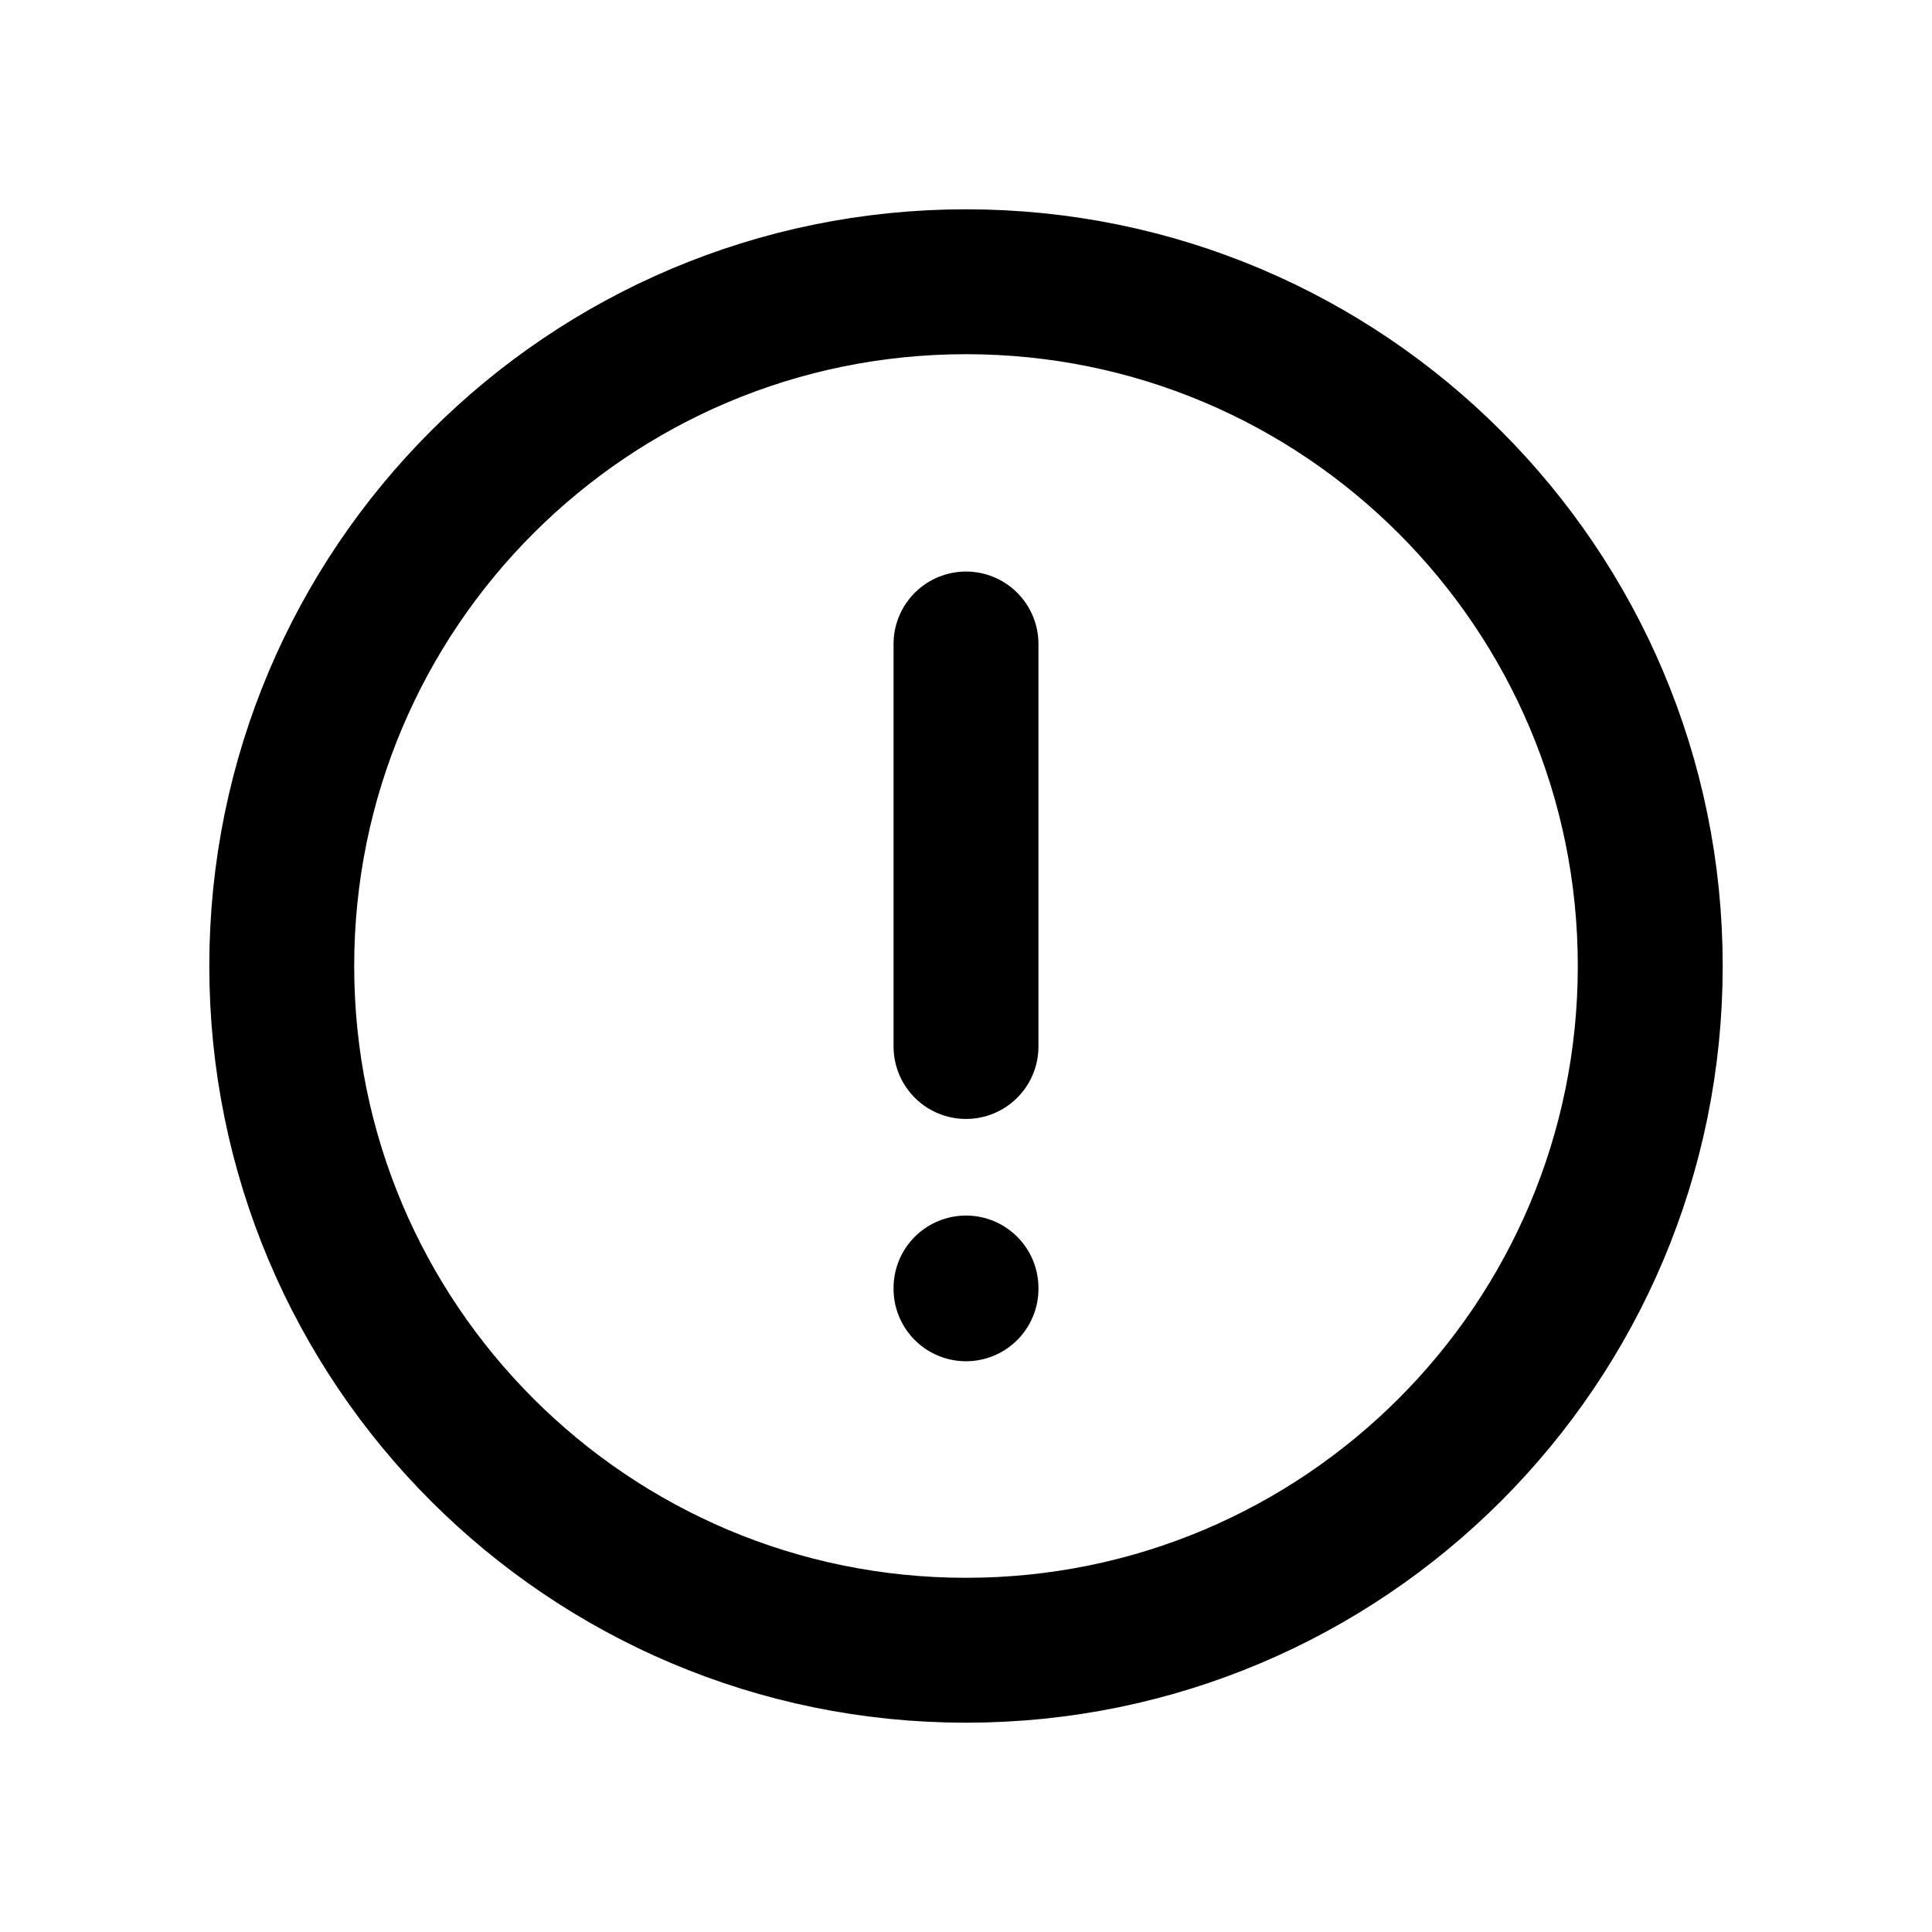
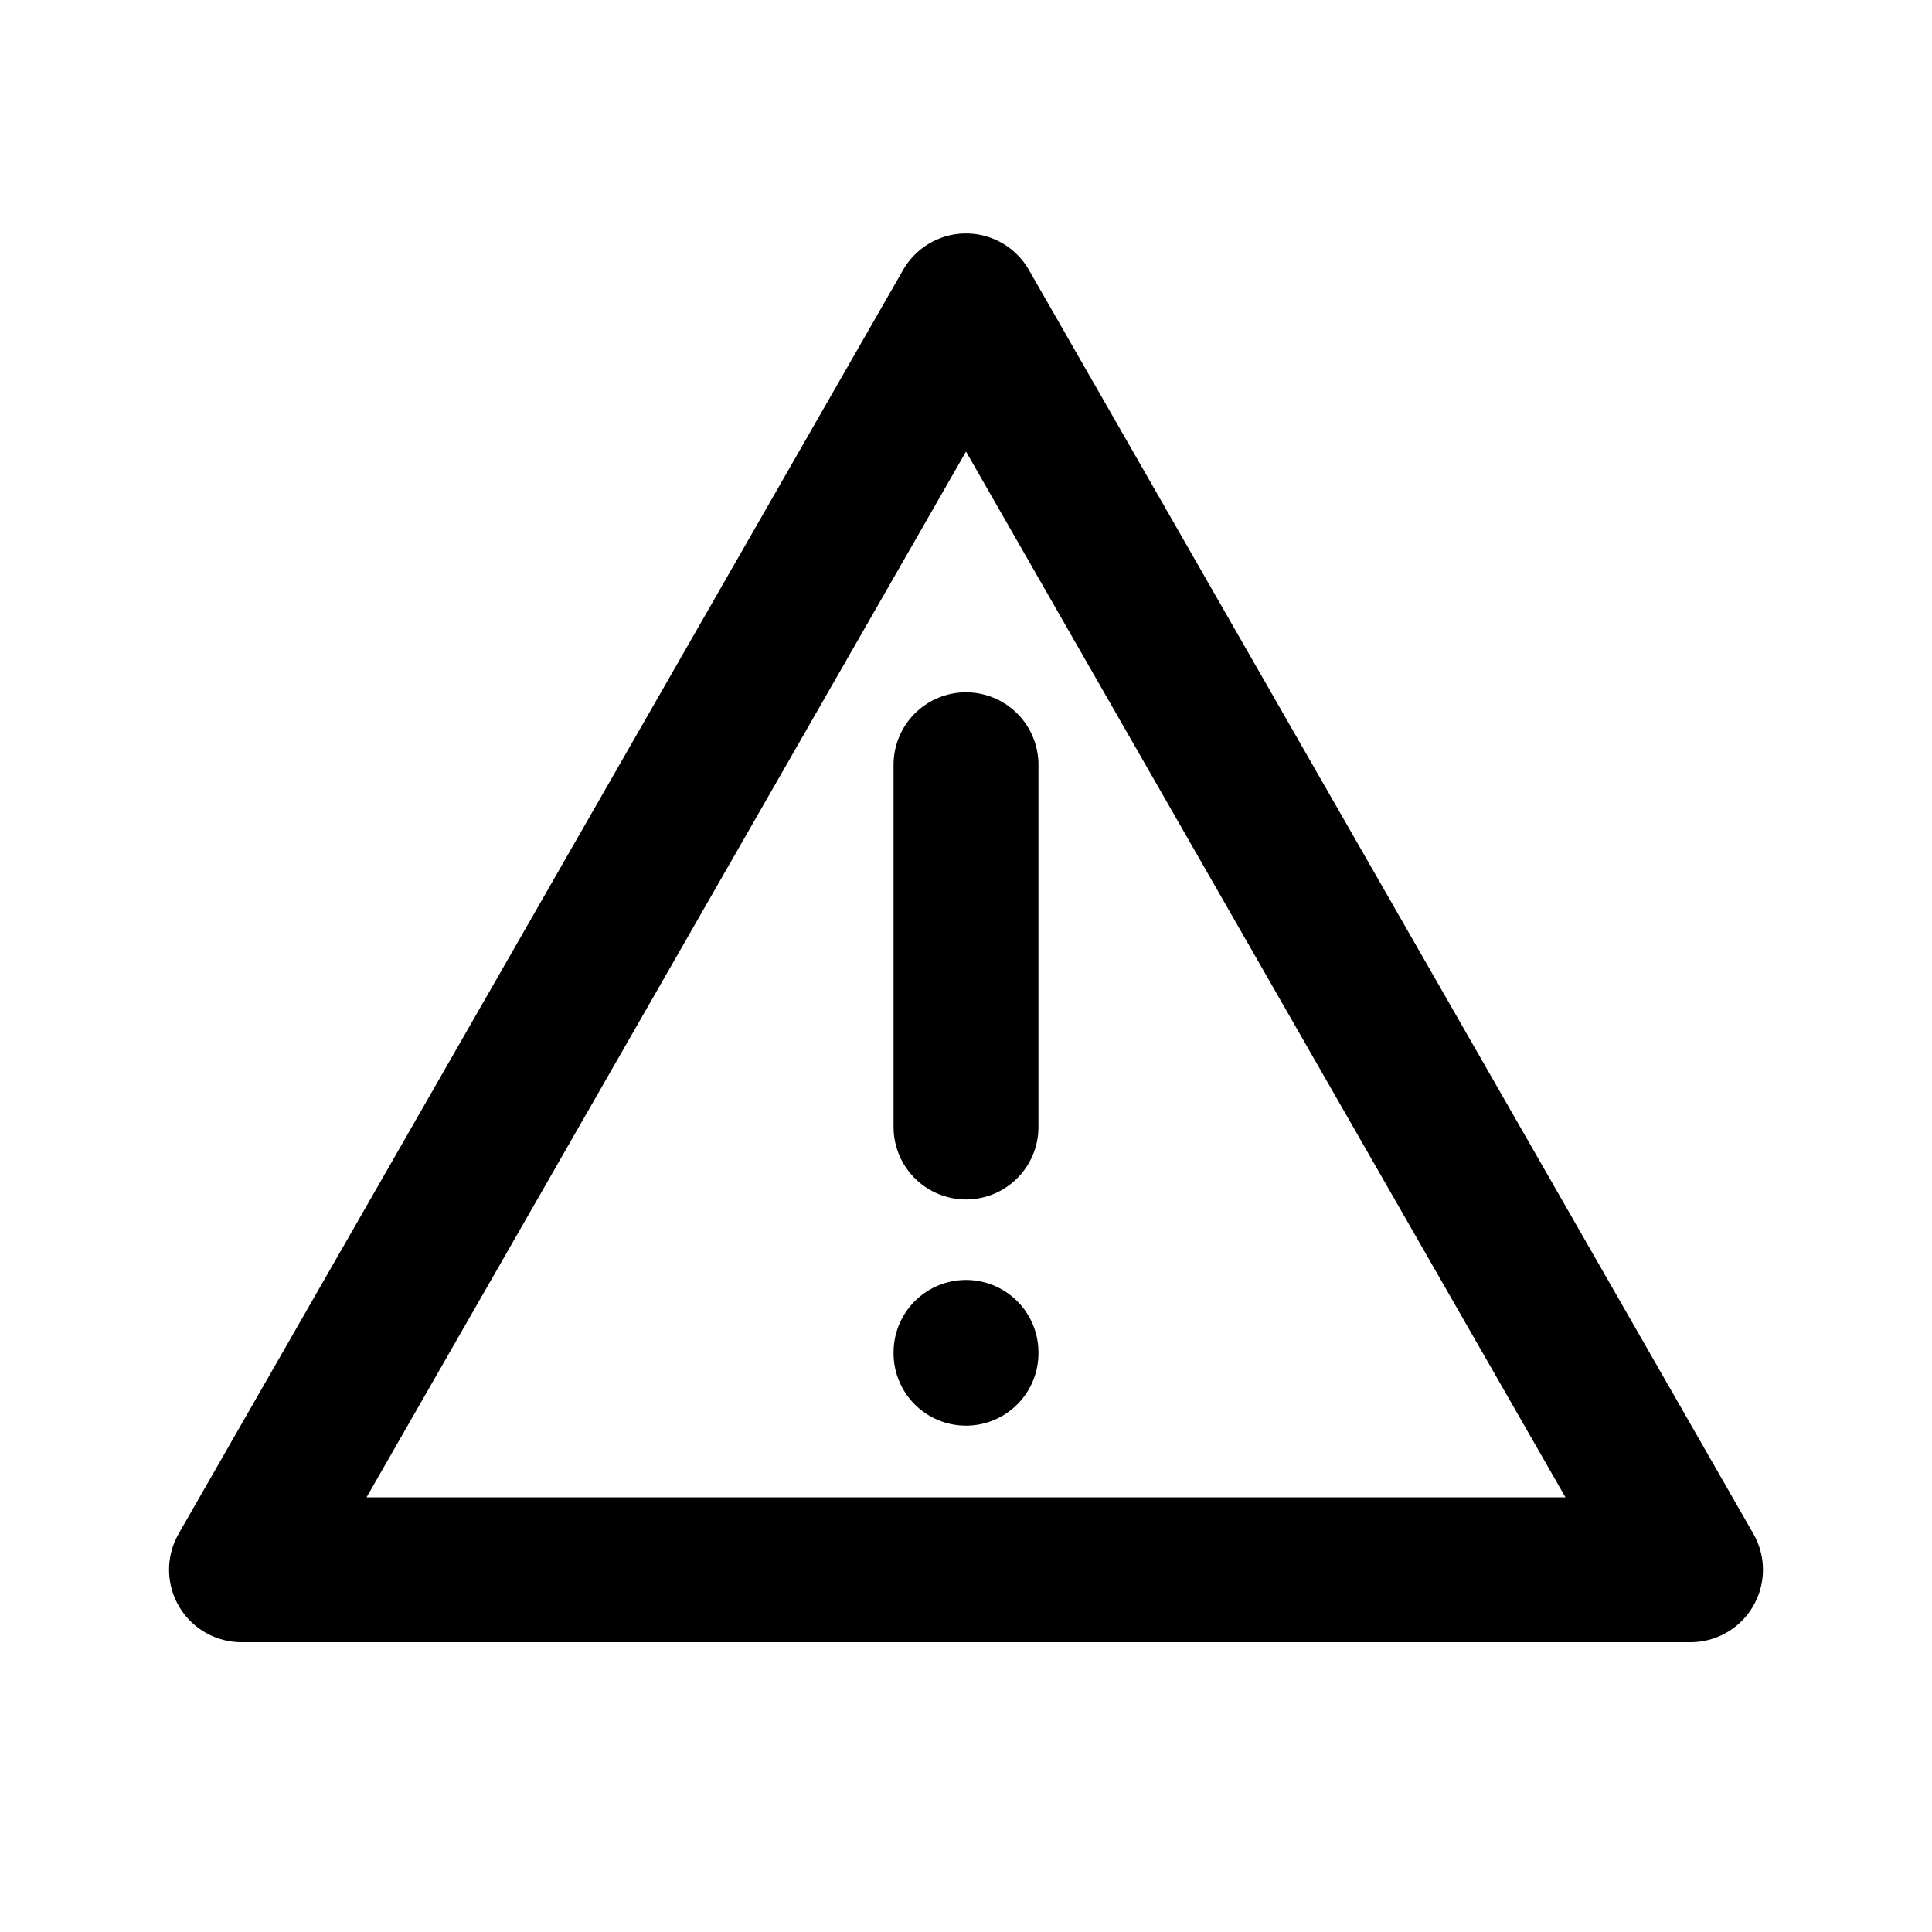
<svg xmlns="http://www.w3.org/2000/svg" viewBox="0 0 24 24" width="24" height="24" fill="none" stroke="currentColor" stroke-width="1.8" stroke-linecap="round" stroke-linejoin="round">
-   <circle cx="12" cy="12" r="8.5" />
-   <path d="M12 8v5M12 16v.01" />
+   <path d="M12 3.8L21 19.5H3z" />
+   <path d="M12 9.5v4.5M12 16.8v.01" />
</svg>
